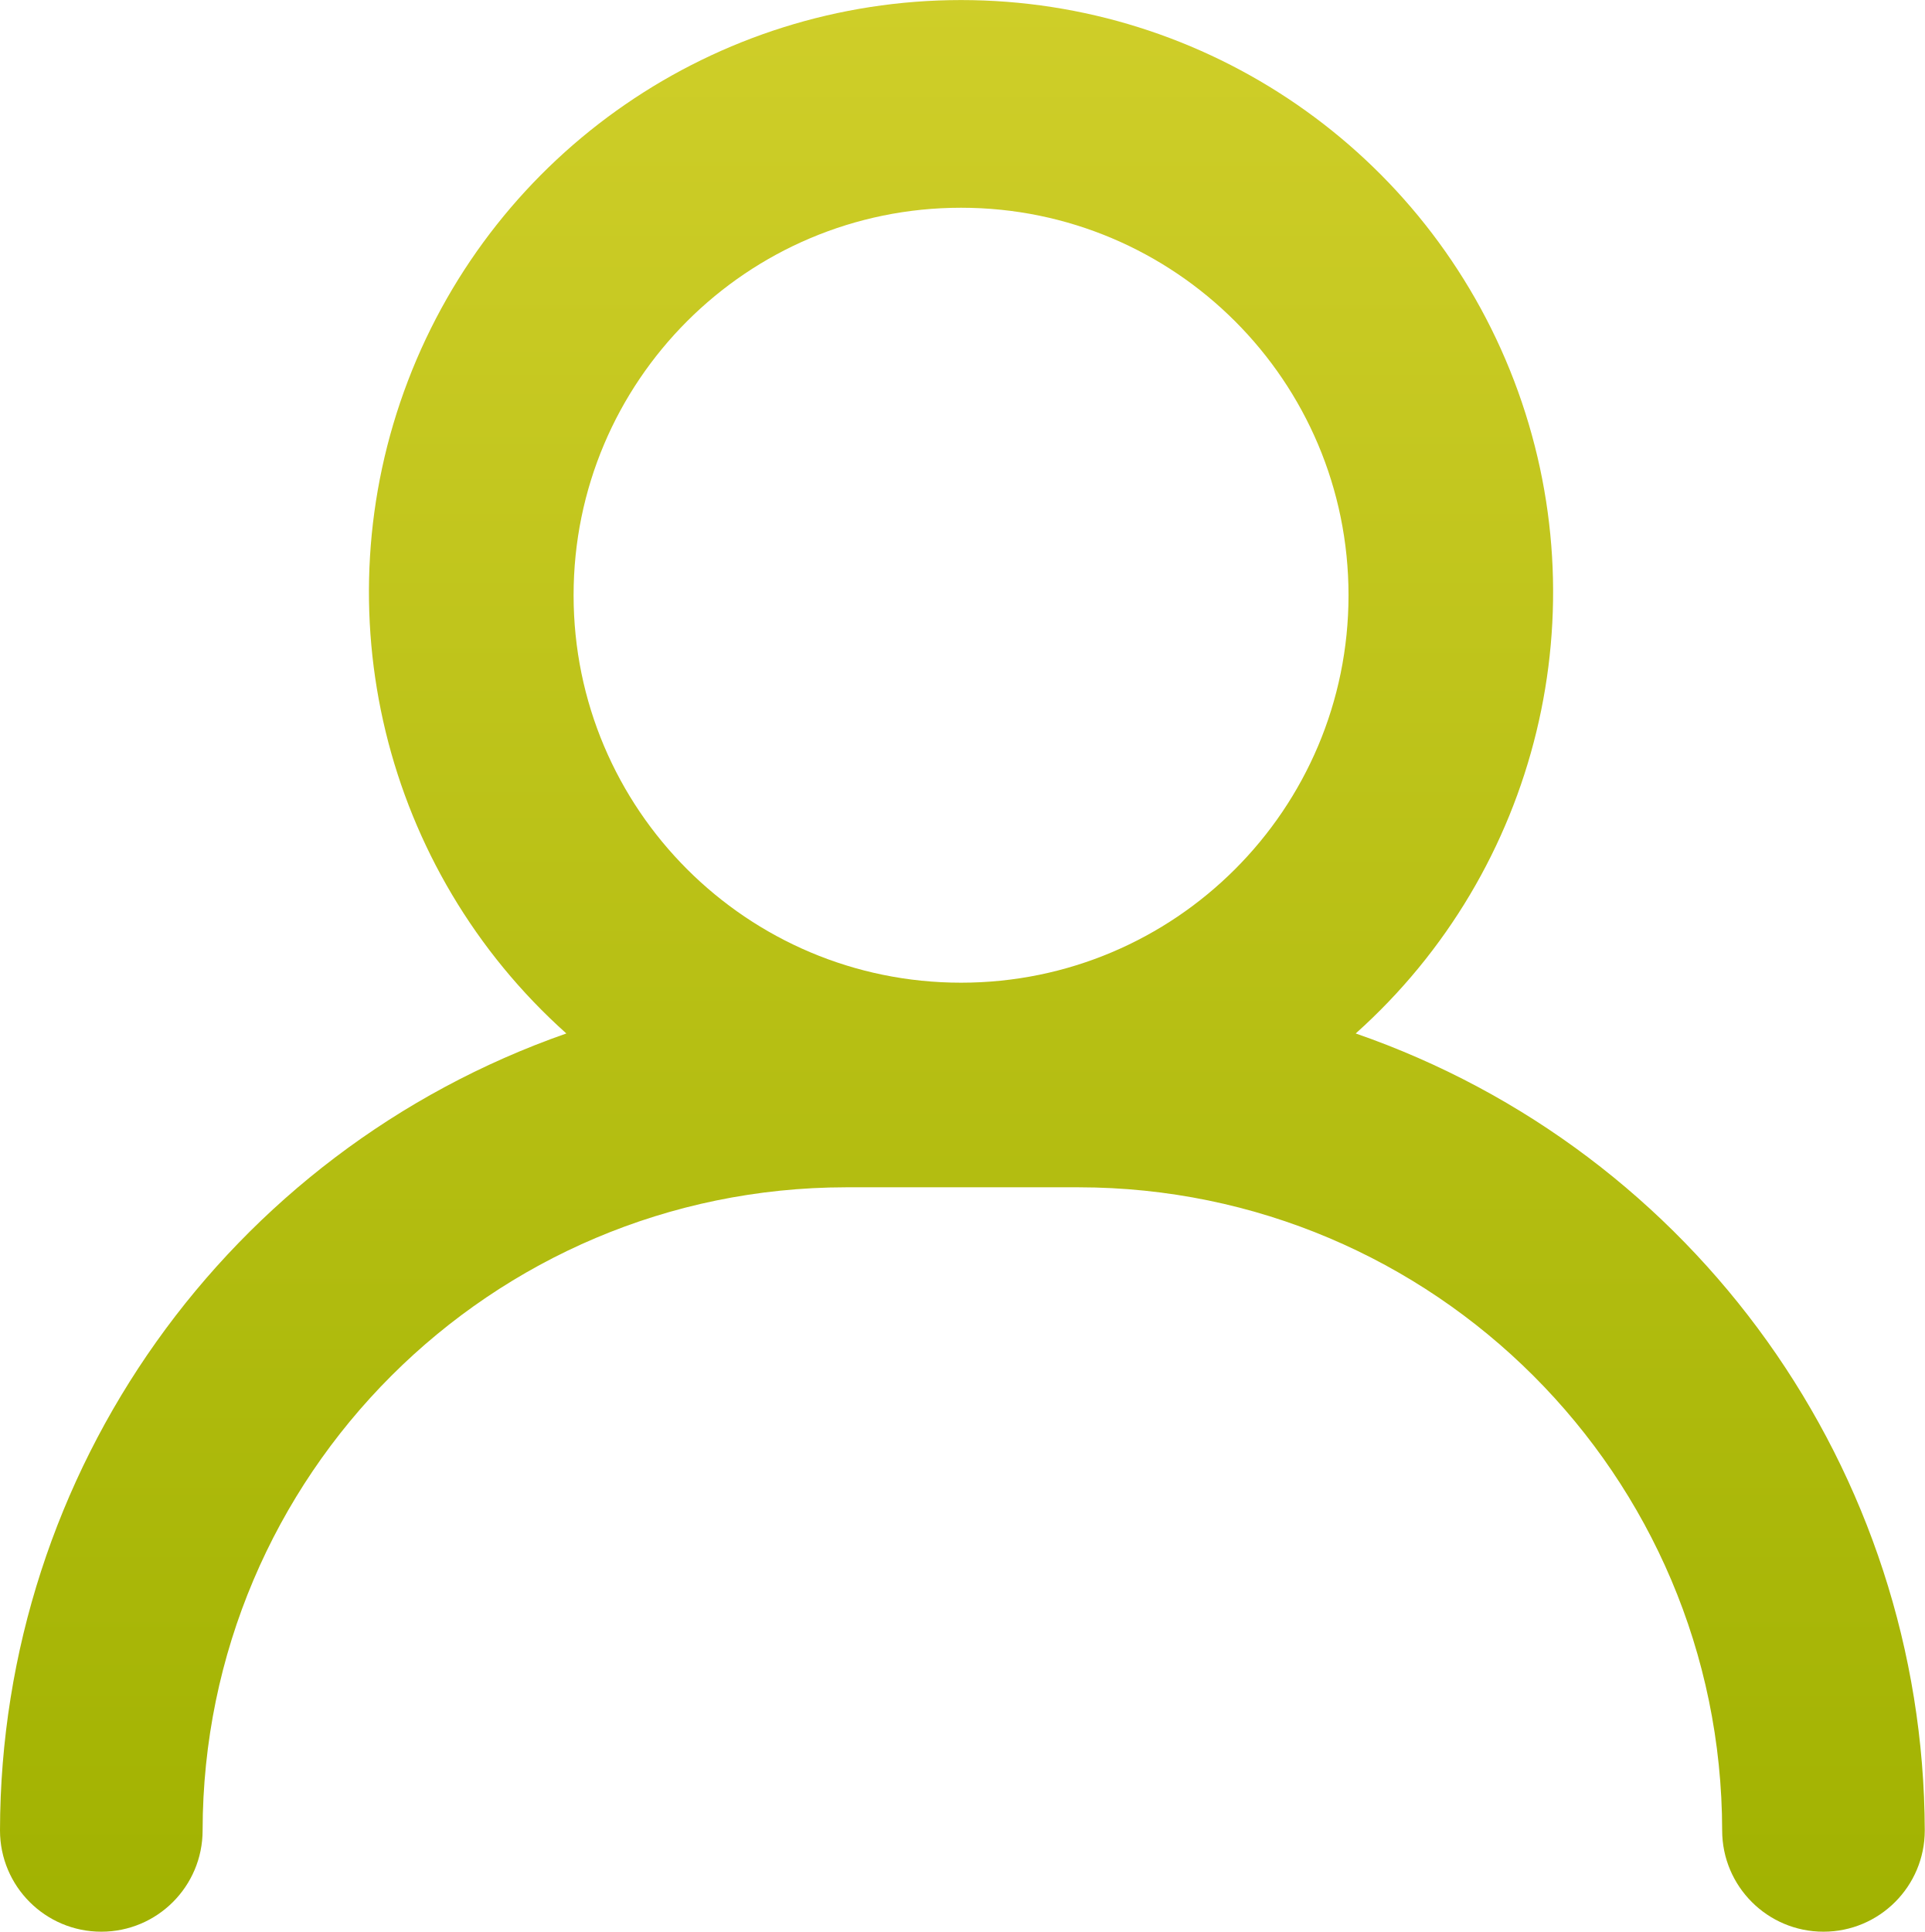
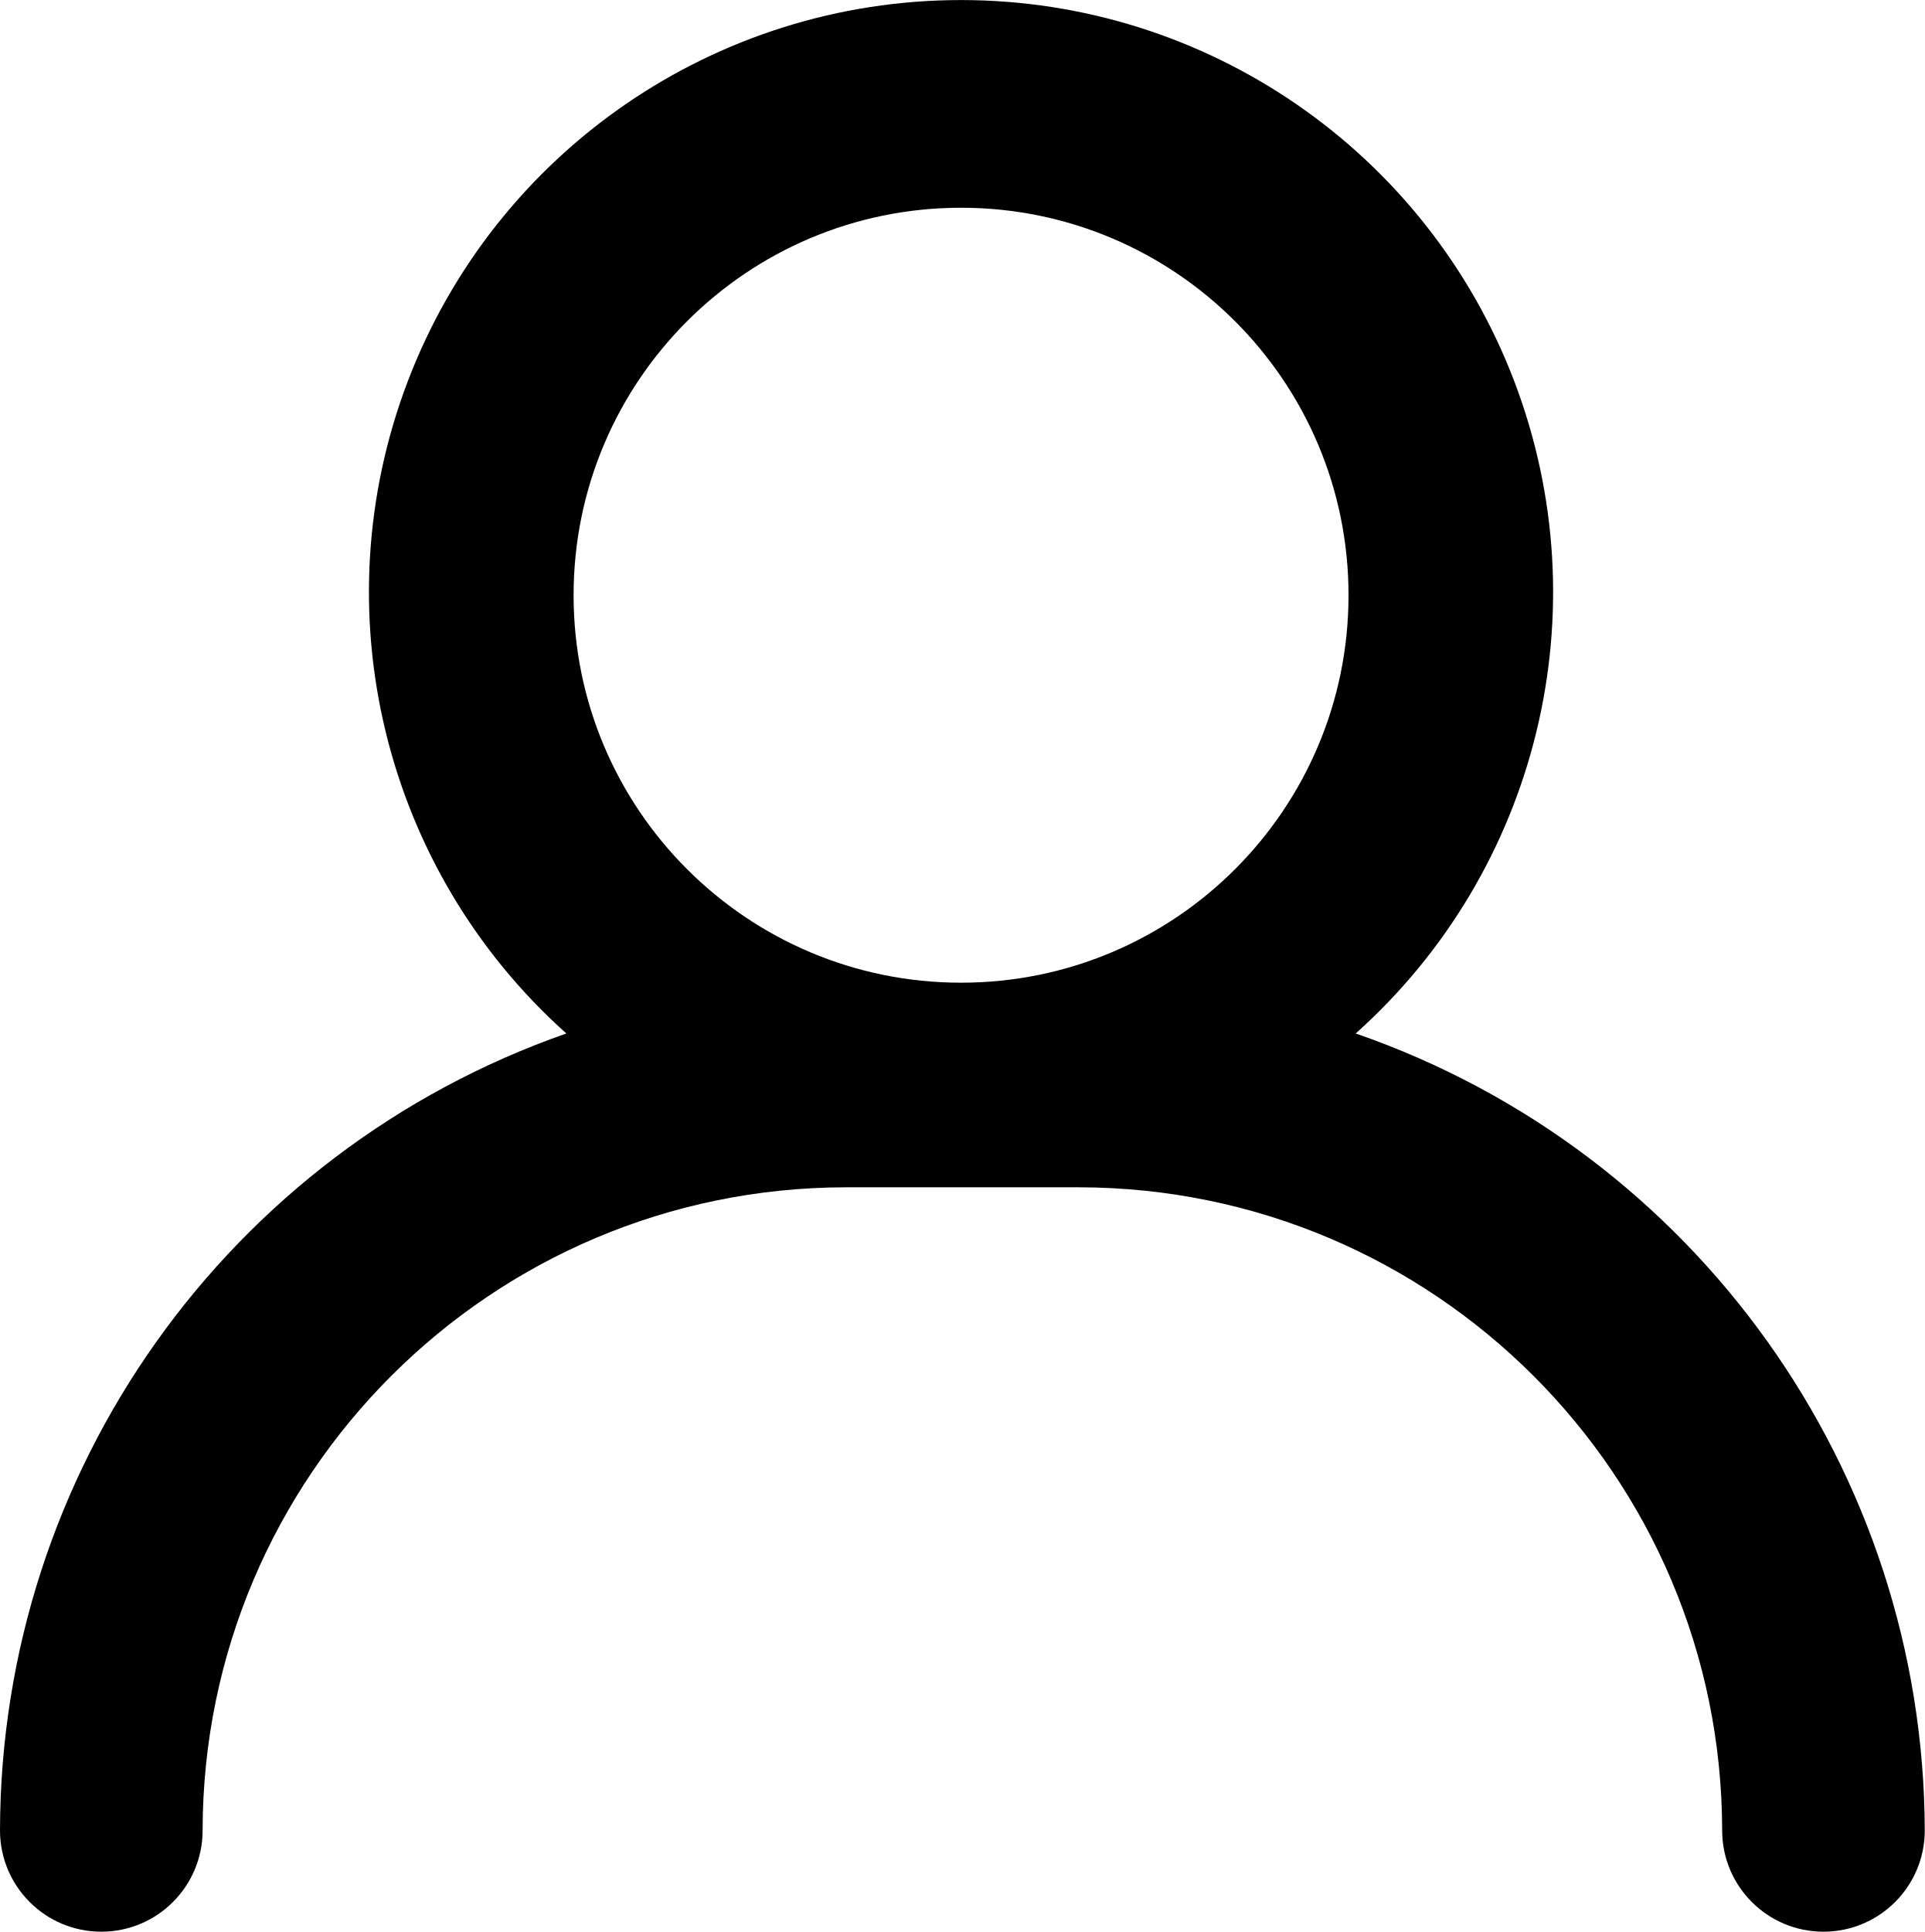
<svg xmlns="http://www.w3.org/2000/svg" id="profile" width="31.882" height="32.001" viewBox="0 0 31.882 32.001">
  <defs>
    <linearGradient id="linear-gradient" x1="0.5" x2="0.5" y2="1" gradientUnits="objectBoundingBox">
      <stop offset="0" stop-color="#cfce29" />
      <stop offset="1" stop-color="#a1b201" />
    </linearGradient>
  </defs>
-   <path id="np_user_4584119_000000" d="M43.237,37.7a9.807,9.807,0,1,0-13.075,0,14.008,14.008,0,0,0-9.381,13.2,1.678,1.678,0,1,0,3.356,0A10.667,10.667,0,0,1,34.793,40.248h3.856A10.667,10.667,0,0,1,49.307,50.9a1.678,1.678,0,1,0,3.356,0A14.015,14.015,0,0,0,43.237,37.7ZM36.7,24.023a6.418,6.418,0,1,1-6.418,6.418A6.418,6.418,0,0,1,36.7,24.023Z" transform="translate(-20.781 -20.582)" fill="url(#linear-gradient)" />
+   <path id="np_user_4584119_000000" d="M43.237,37.7a9.807,9.807,0,1,0-13.075,0,14.008,14.008,0,0,0-9.381,13.2,1.678,1.678,0,1,0,3.356,0A10.667,10.667,0,0,1,34.793,40.248h3.856A10.667,10.667,0,0,1,49.307,50.9a1.678,1.678,0,1,0,3.356,0A14.015,14.015,0,0,0,43.237,37.7ZM36.7,24.023a6.418,6.418,0,1,1-6.418,6.418A6.418,6.418,0,0,1,36.7,24.023Z" transform="translate(-20.781 -20.582)" fill="currentColor" />
</svg>
